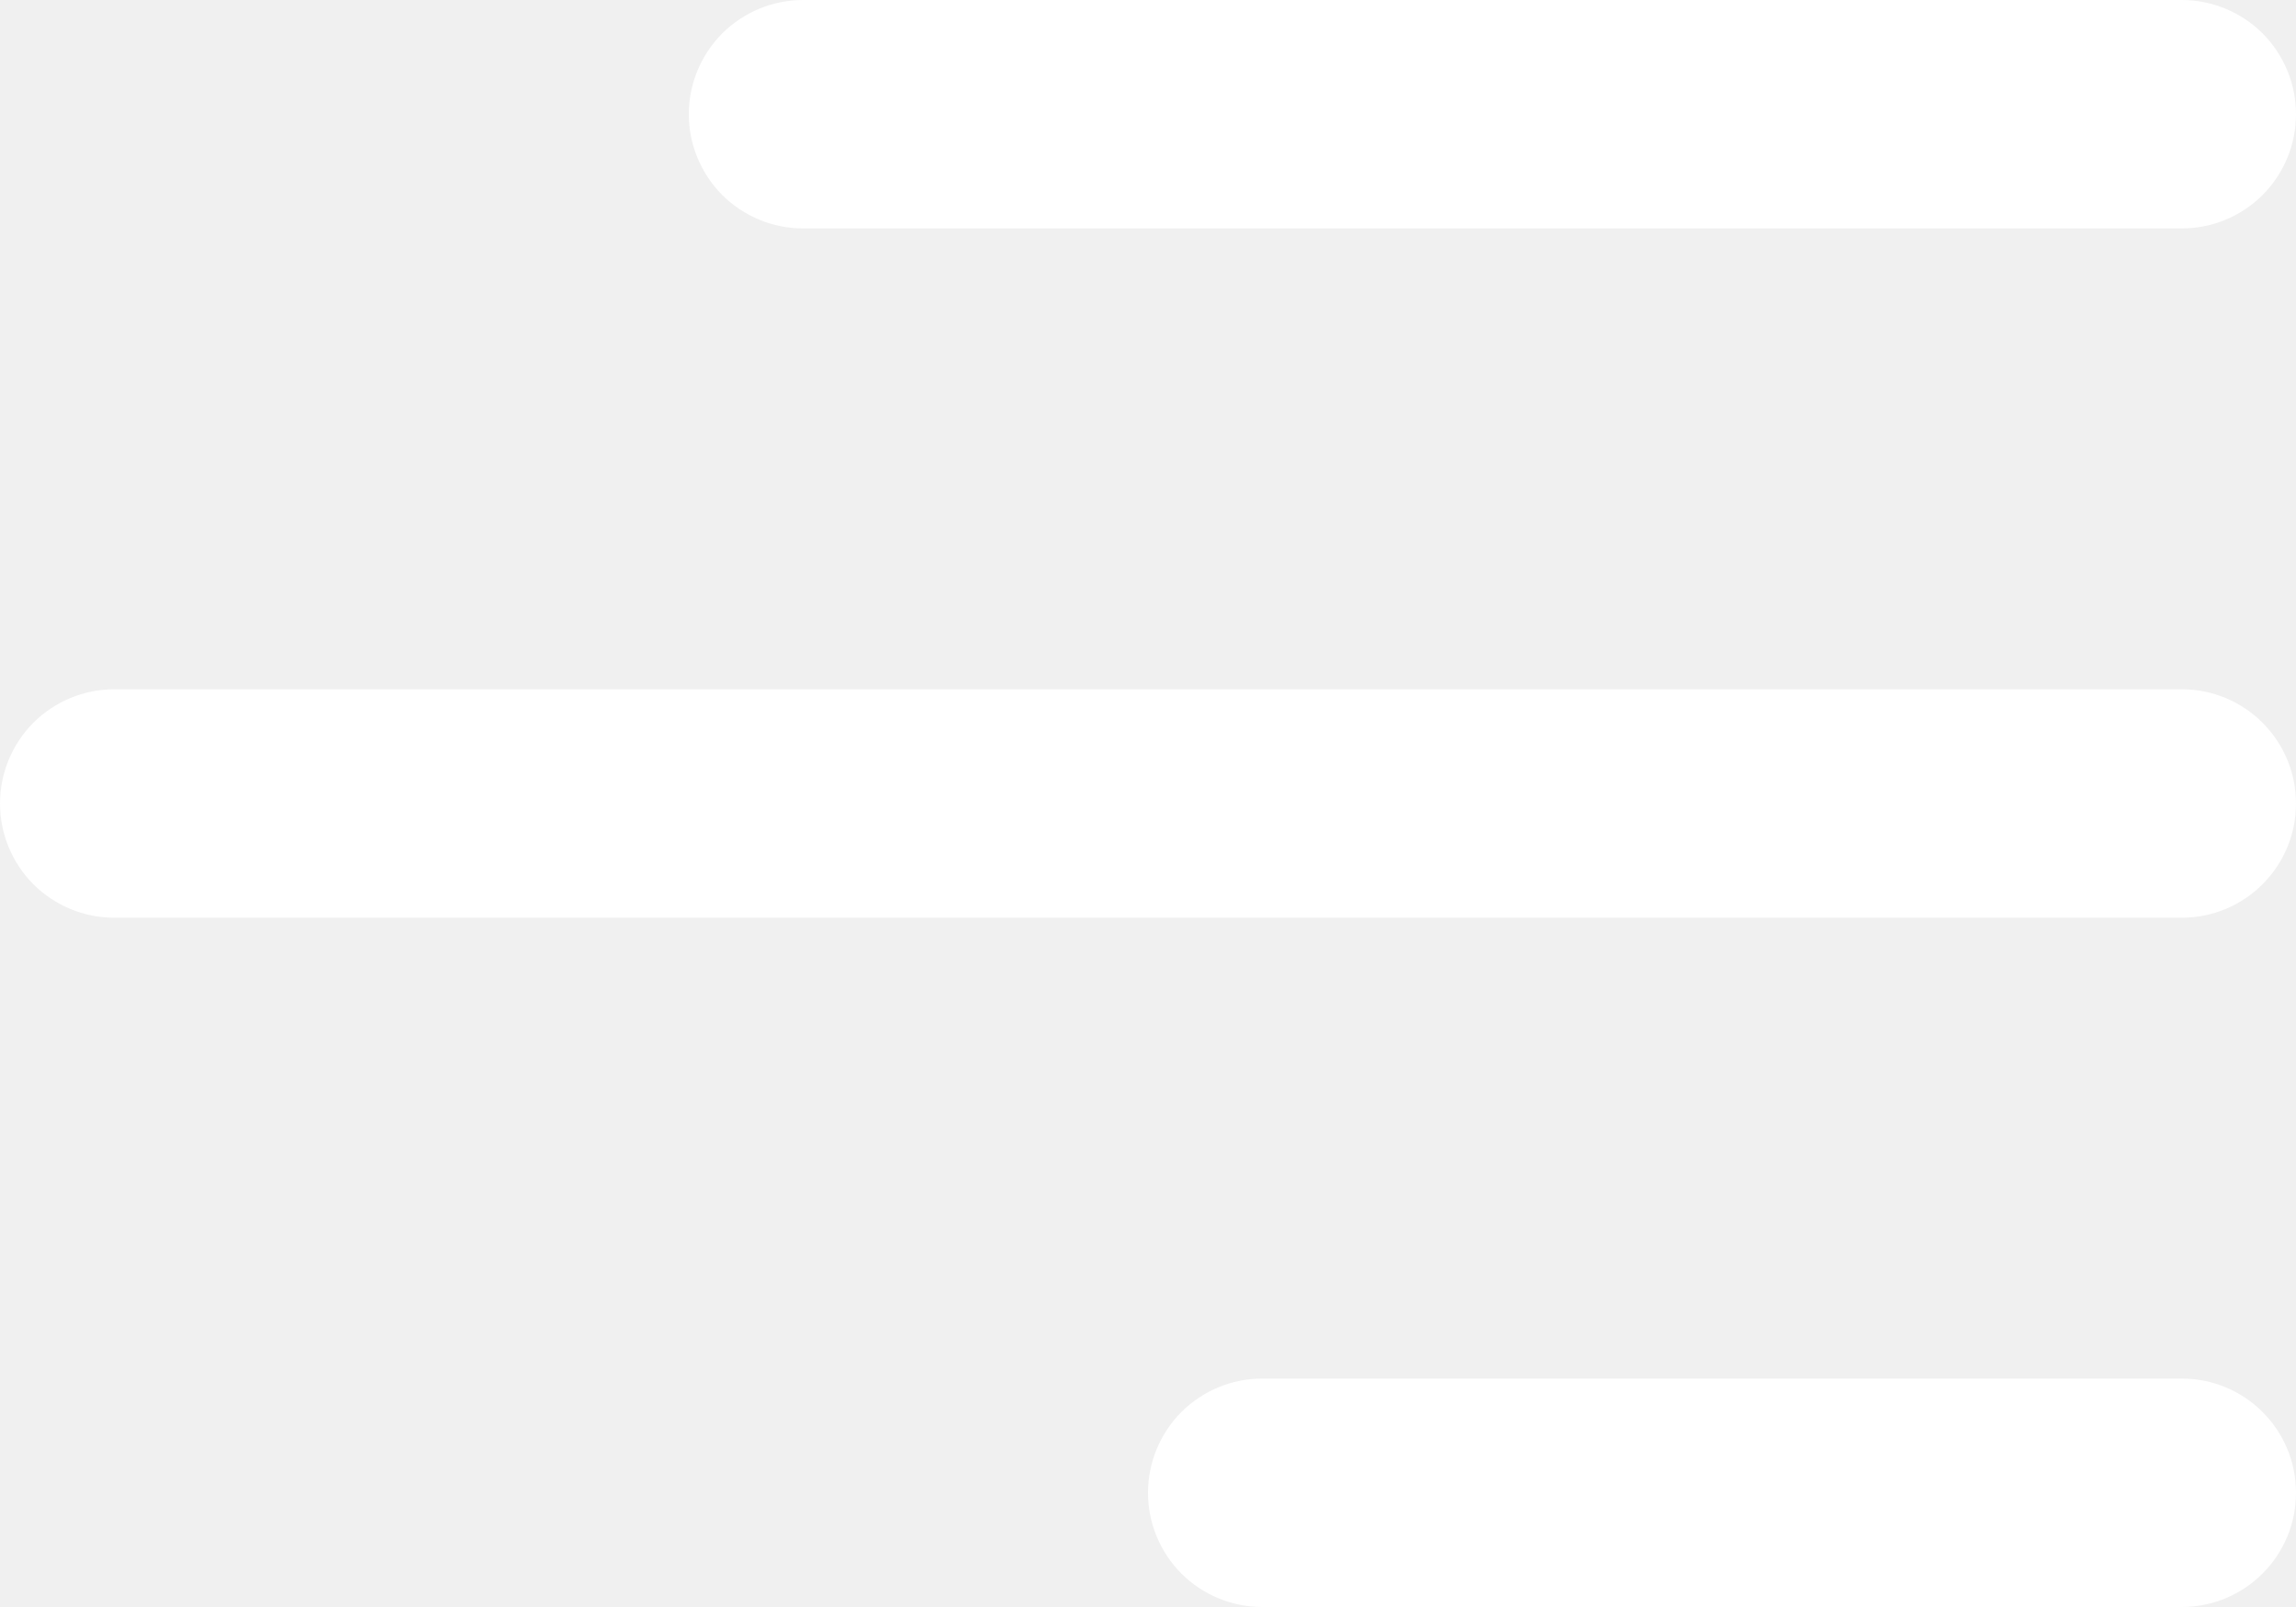
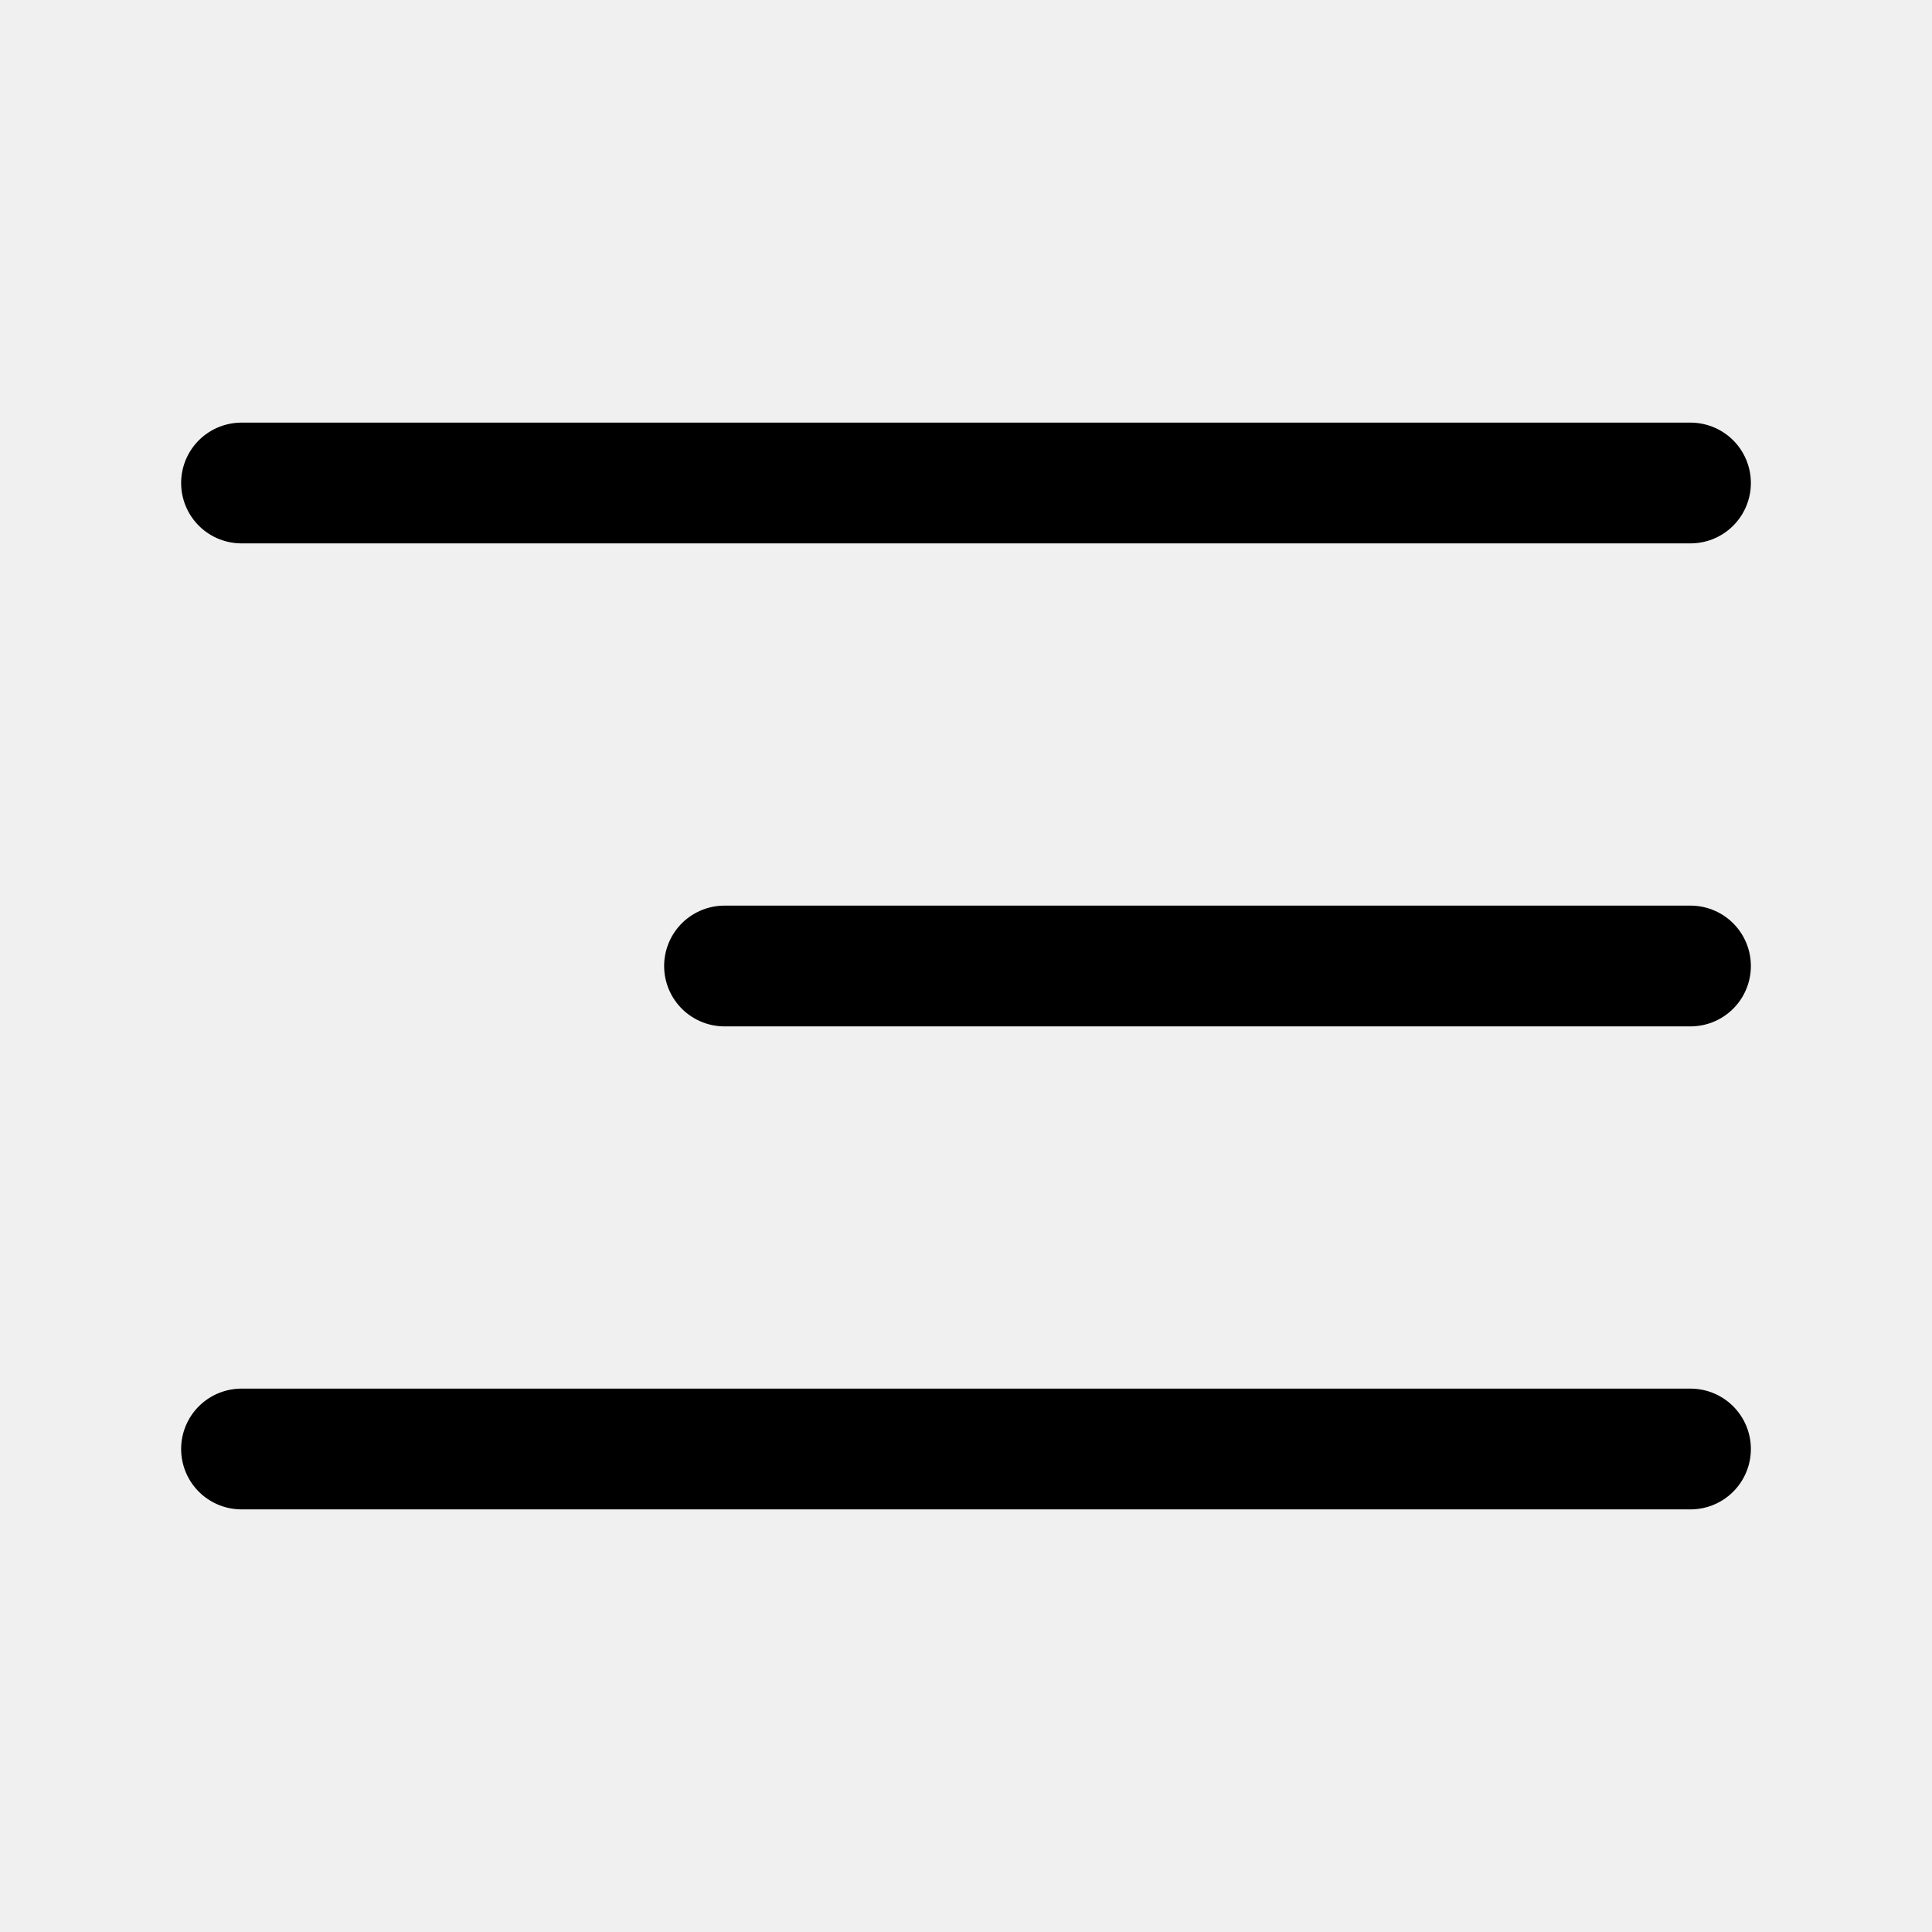
- <svg xmlns="http://www.w3.org/2000/svg" width="20" height="14" viewBox="0 0 20 14" fill="none">
-   <path d="M20 13.005C20 13.555 19.554 14 19.005 14H10.995C10.731 14 10.478 13.895 10.291 13.709C10.105 13.522 10 13.269 10 13.005C10 12.741 10.105 12.488 10.291 12.301C10.478 12.115 10.731 12.01 10.995 12.01H19.005C19.555 12.01 20 12.455 20 13.005ZM20 7C20 7.55 19.554 7.995 19.005 7.995H0.995C0.731 7.995 0.478 7.89 0.291 7.704C0.105 7.517 0 7.264 0 7C0 6.736 0.105 6.483 0.291 6.296C0.478 6.11 0.731 6.005 0.995 6.005H19.005C19.555 6.005 20 6.451 20 7ZM19.005 1.99C19.269 1.99 19.522 1.885 19.709 1.699C19.895 1.512 20 1.259 20 0.995C20 0.731 19.895 0.478 19.709 0.291C19.522 0.105 19.269 7.86455e-09 19.005 0H6.995C6.864 -3.89413e-09 6.735 0.026 6.614 0.076C6.494 0.126 6.384 0.199 6.291 0.291C6.199 0.384 6.126 0.494 6.076 0.614C6.026 0.735 6 0.864 6 0.995C6 1.126 6.026 1.255 6.076 1.376C6.126 1.496 6.199 1.606 6.291 1.699C6.384 1.791 6.494 1.864 6.614 1.914C6.735 1.964 6.864 1.99 6.995 1.99H19.005Z" fill="white" />
+ <svg xmlns="http://www.w3.org/2000/svg" width="800px" height="800px" viewBox="0 0 24 24" fill="none">
+   <g id="style=linear">
+     <g id="menu-fries">
+       <path id="vector" d="M3 6H21" stroke="#000000" stroke-width="1.5" stroke-linecap="round" />
+       <path id="vector_2" d="M9 12L21 12" stroke="#000000" stroke-width="1.5" stroke-linecap="round" />
+       <path id="vector_3" d="M3 18H21" stroke="#000000" stroke-width="1.5" stroke-linecap="round" />
+     </g>
+   </g>
</svg>
